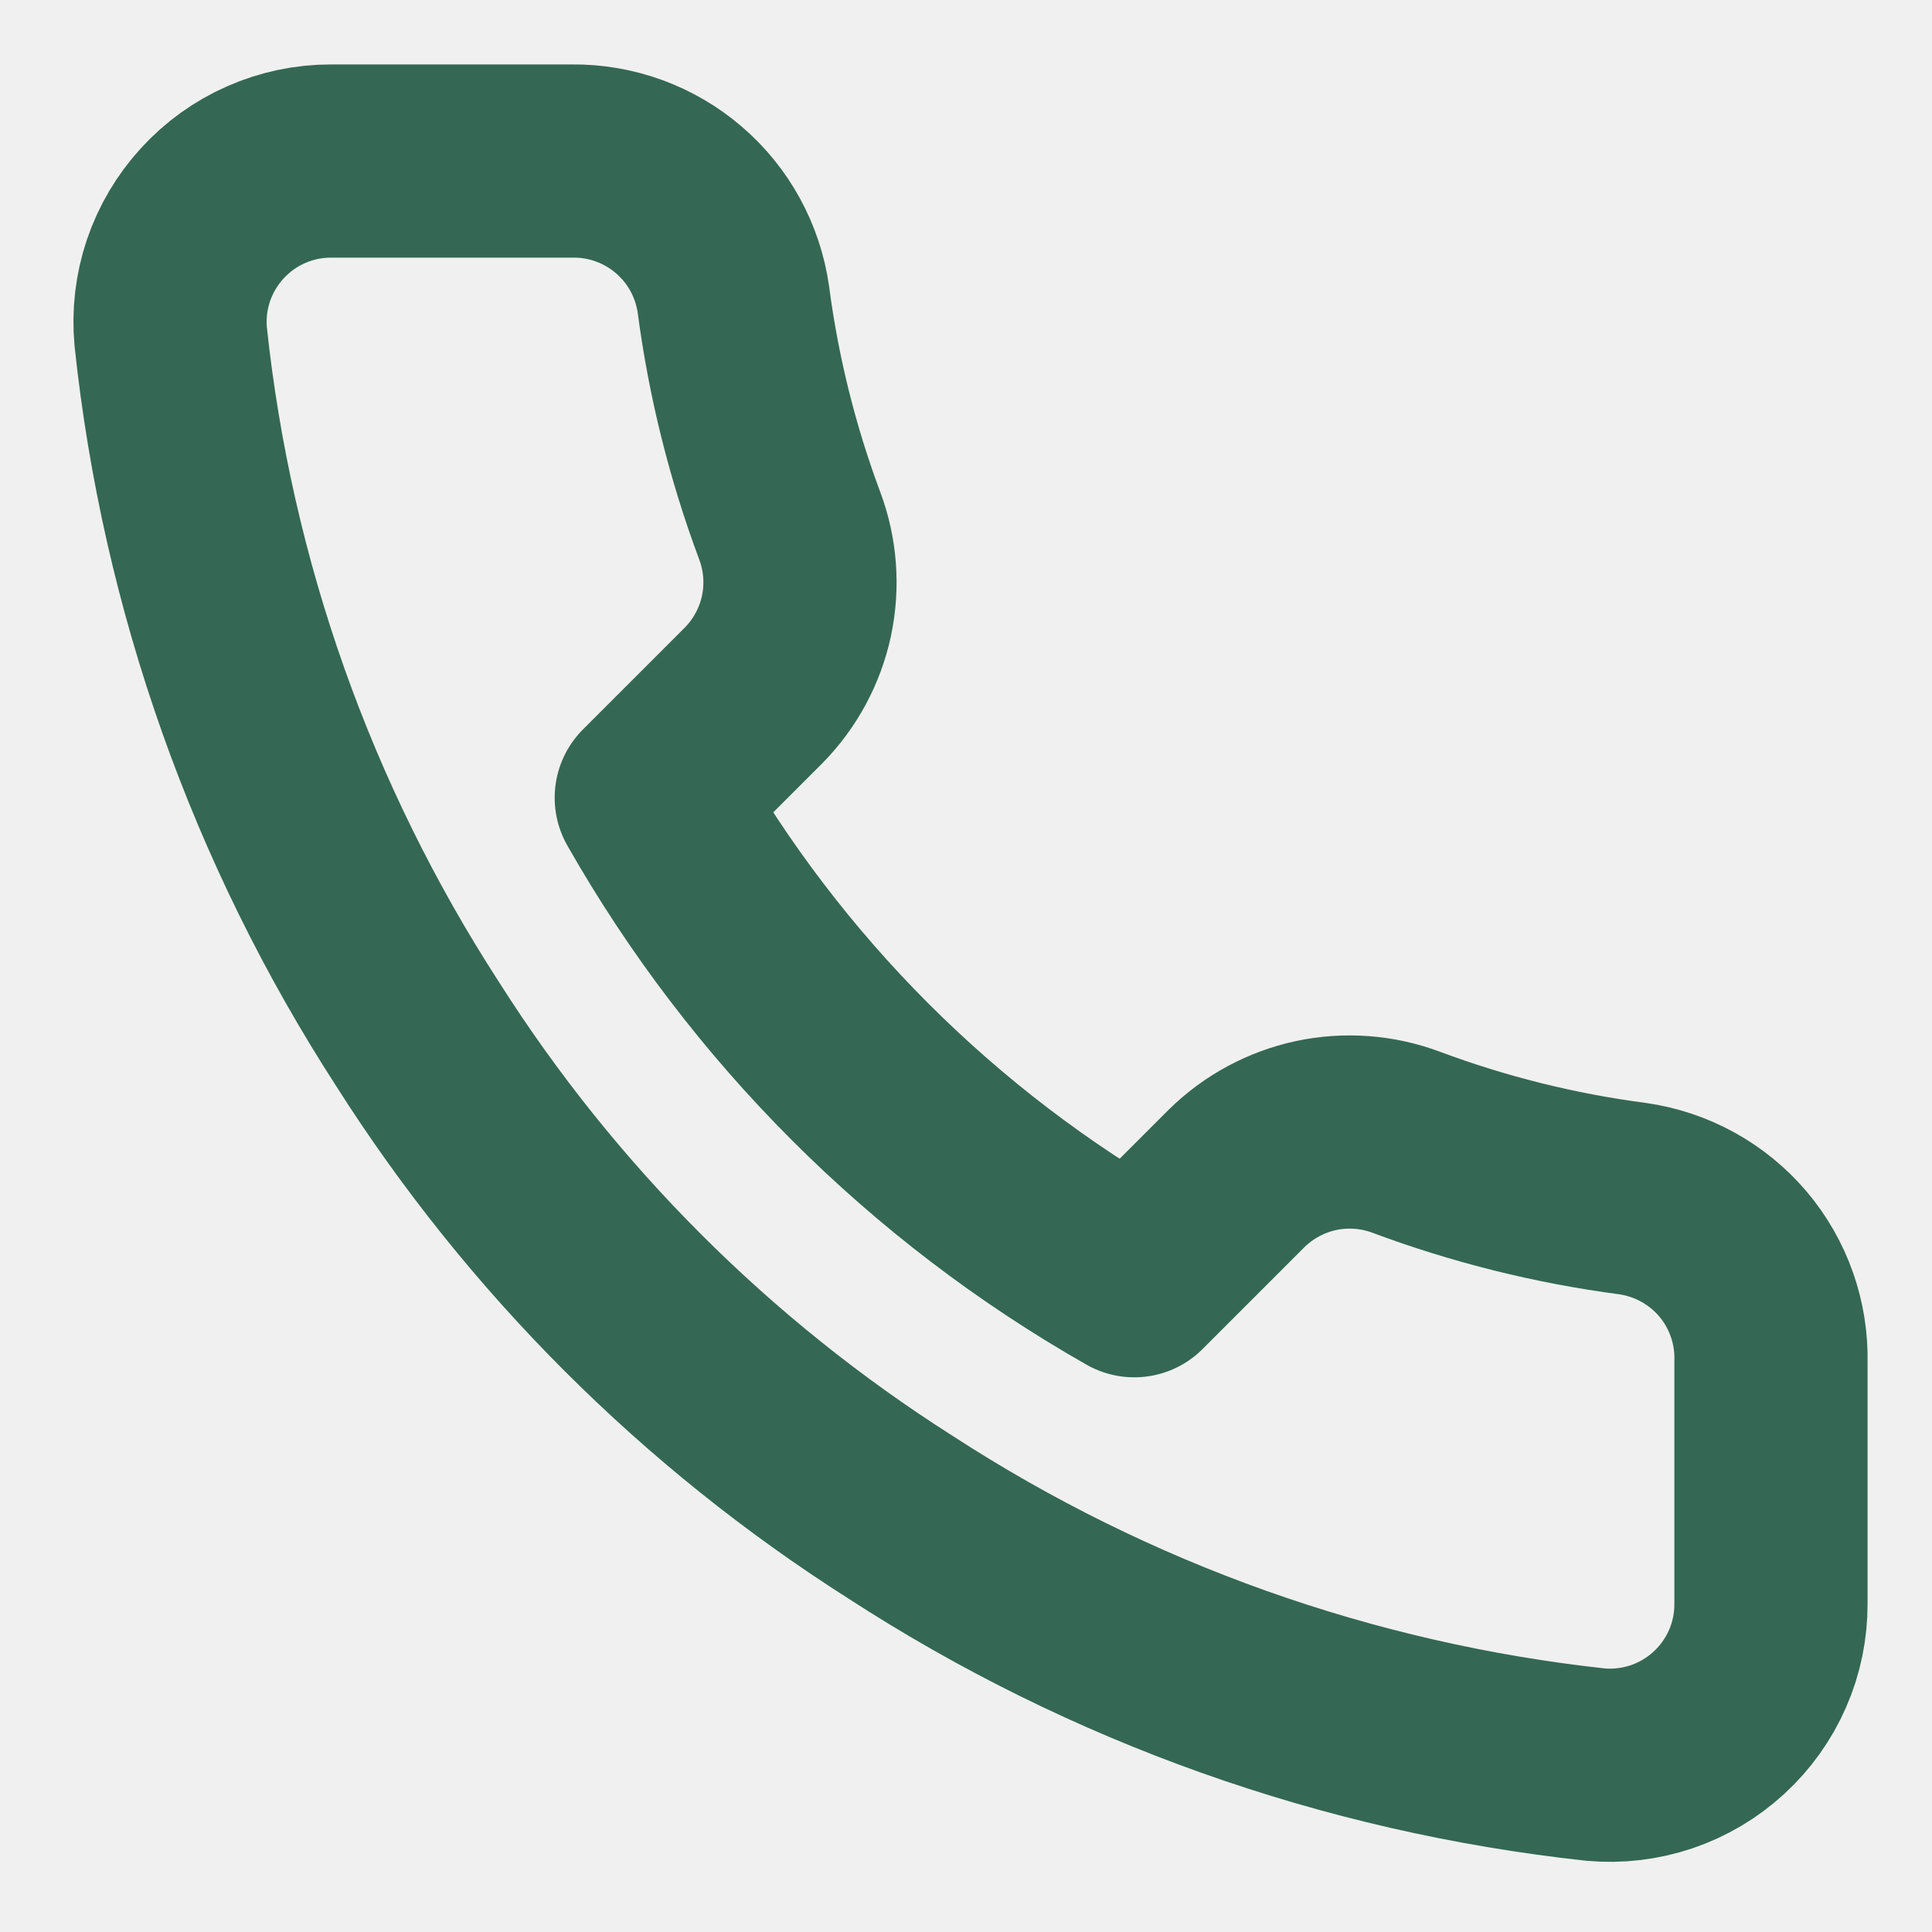
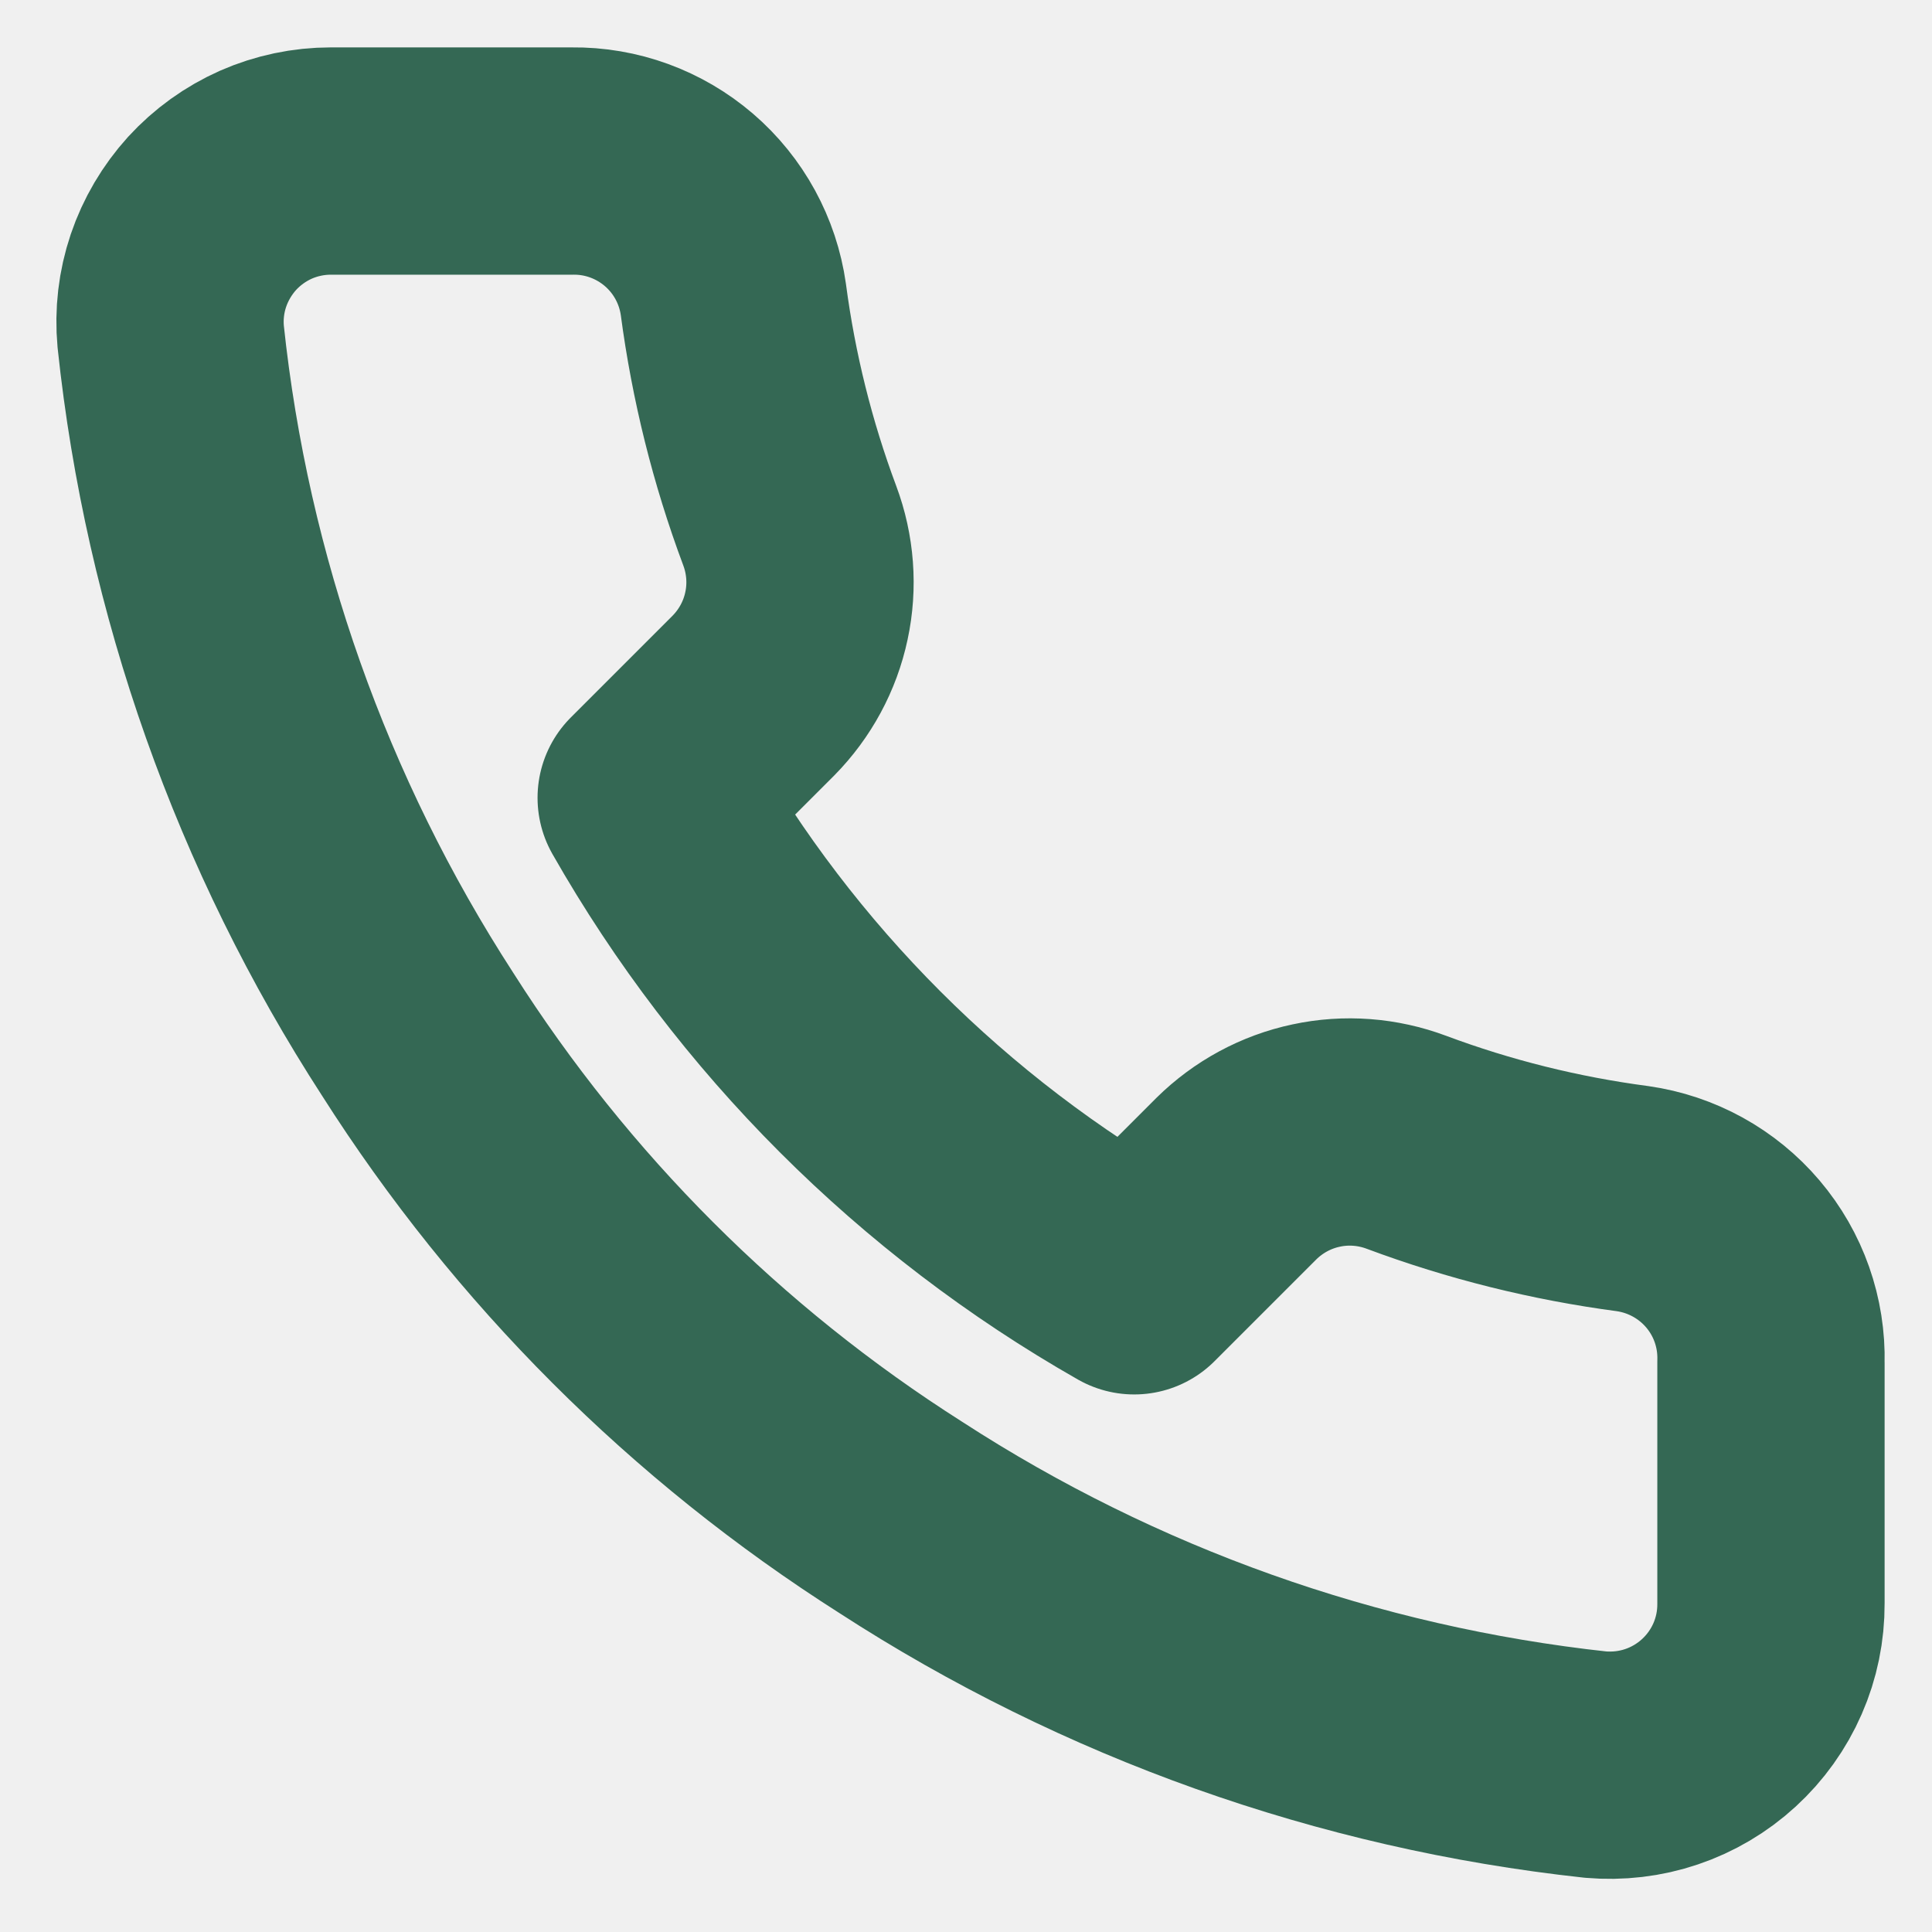
- <svg xmlns="http://www.w3.org/2000/svg" width="20" height="20" viewBox="0 0 20 20" fill="none">
-   <g clip-path="url(#clip0_88_630)">
-     <path d="M18.333 14.1V16.6C18.334 16.832 18.287 17.062 18.194 17.274C18.101 17.487 17.964 17.678 17.793 17.835C17.622 17.992 17.421 18.111 17.201 18.186C16.981 18.26 16.748 18.288 16.517 18.267C13.952 17.988 11.489 17.112 9.325 15.708C7.312 14.429 5.604 12.722 4.325 10.708C2.917 8.534 2.04 6.059 1.767 3.483C1.746 3.253 1.773 3.021 1.847 2.801C1.921 2.582 2.04 2.381 2.196 2.21C2.352 2.039 2.541 1.902 2.753 1.809C2.965 1.715 3.194 1.667 3.425 1.667H5.925C6.329 1.663 6.721 1.806 7.028 2.07C7.335 2.333 7.535 2.7 7.592 3.1C7.697 3.9 7.893 4.686 8.175 5.442C8.287 5.74 8.311 6.064 8.245 6.376C8.178 6.687 8.024 6.973 7.8 7.2L6.742 8.258C7.928 10.345 9.655 12.072 11.742 13.258L12.8 12.2C13.027 11.976 13.313 11.822 13.624 11.755C13.936 11.689 14.26 11.713 14.558 11.825C15.314 12.107 16.1 12.303 16.9 12.408C17.305 12.466 17.674 12.669 17.939 12.981C18.203 13.293 18.343 13.691 18.333 14.1Z" stroke="#346854" stroke-width="2" stroke-linecap="round" stroke-linejoin="round" />
+ <svg xmlns="http://www.w3.org/2000/svg" width="17" height="17" viewBox="0 0 17 17" fill="none">
+   <g clip-path="url(#clip0_112_674)">
+     <path d="M15.583 11.985V14.11C15.584 14.307 15.544 14.503 15.465 14.683C15.386 14.864 15.27 15.026 15.124 15.16C14.979 15.293 14.807 15.395 14.62 15.458C14.434 15.521 14.236 15.544 14.039 15.527C11.86 15.29 9.766 14.545 7.926 13.352C6.215 12.265 4.764 10.814 3.676 9.102C2.479 7.254 1.734 5.15 1.502 2.961C1.484 2.765 1.507 2.568 1.57 2.381C1.633 2.195 1.734 2.024 1.866 1.878C1.999 1.733 2.16 1.617 2.34 1.537C2.52 1.458 2.715 1.417 2.911 1.417H5.036C5.38 1.413 5.713 1.535 5.974 1.759C6.235 1.983 6.405 2.295 6.453 2.635C6.543 3.315 6.709 3.983 6.949 4.625C7.044 4.879 7.065 5.155 7.008 5.419C6.952 5.684 6.82 5.927 6.63 6.12L5.73 7.02C6.739 8.793 8.207 10.261 9.98 11.27L10.88 10.37C11.073 10.18 11.316 10.048 11.581 9.992C11.845 9.935 12.121 9.956 12.375 10.051C13.017 10.291 13.685 10.457 14.365 10.547C14.709 10.596 15.023 10.769 15.248 11.034C15.473 11.299 15.592 11.638 15.583 11.985Z" stroke="#346854" stroke-width="2" stroke-linecap="round" stroke-linejoin="round" />
  </g>
  <defs>
-     <clipPath id="clip0_88_630">
-       <rect width="20" height="20" fill="white" />
+     <clipPath id="clip0_112_674">
+       <rect width="17" height="17" fill="white" />
    </clipPath>
  </defs>
</svg>
